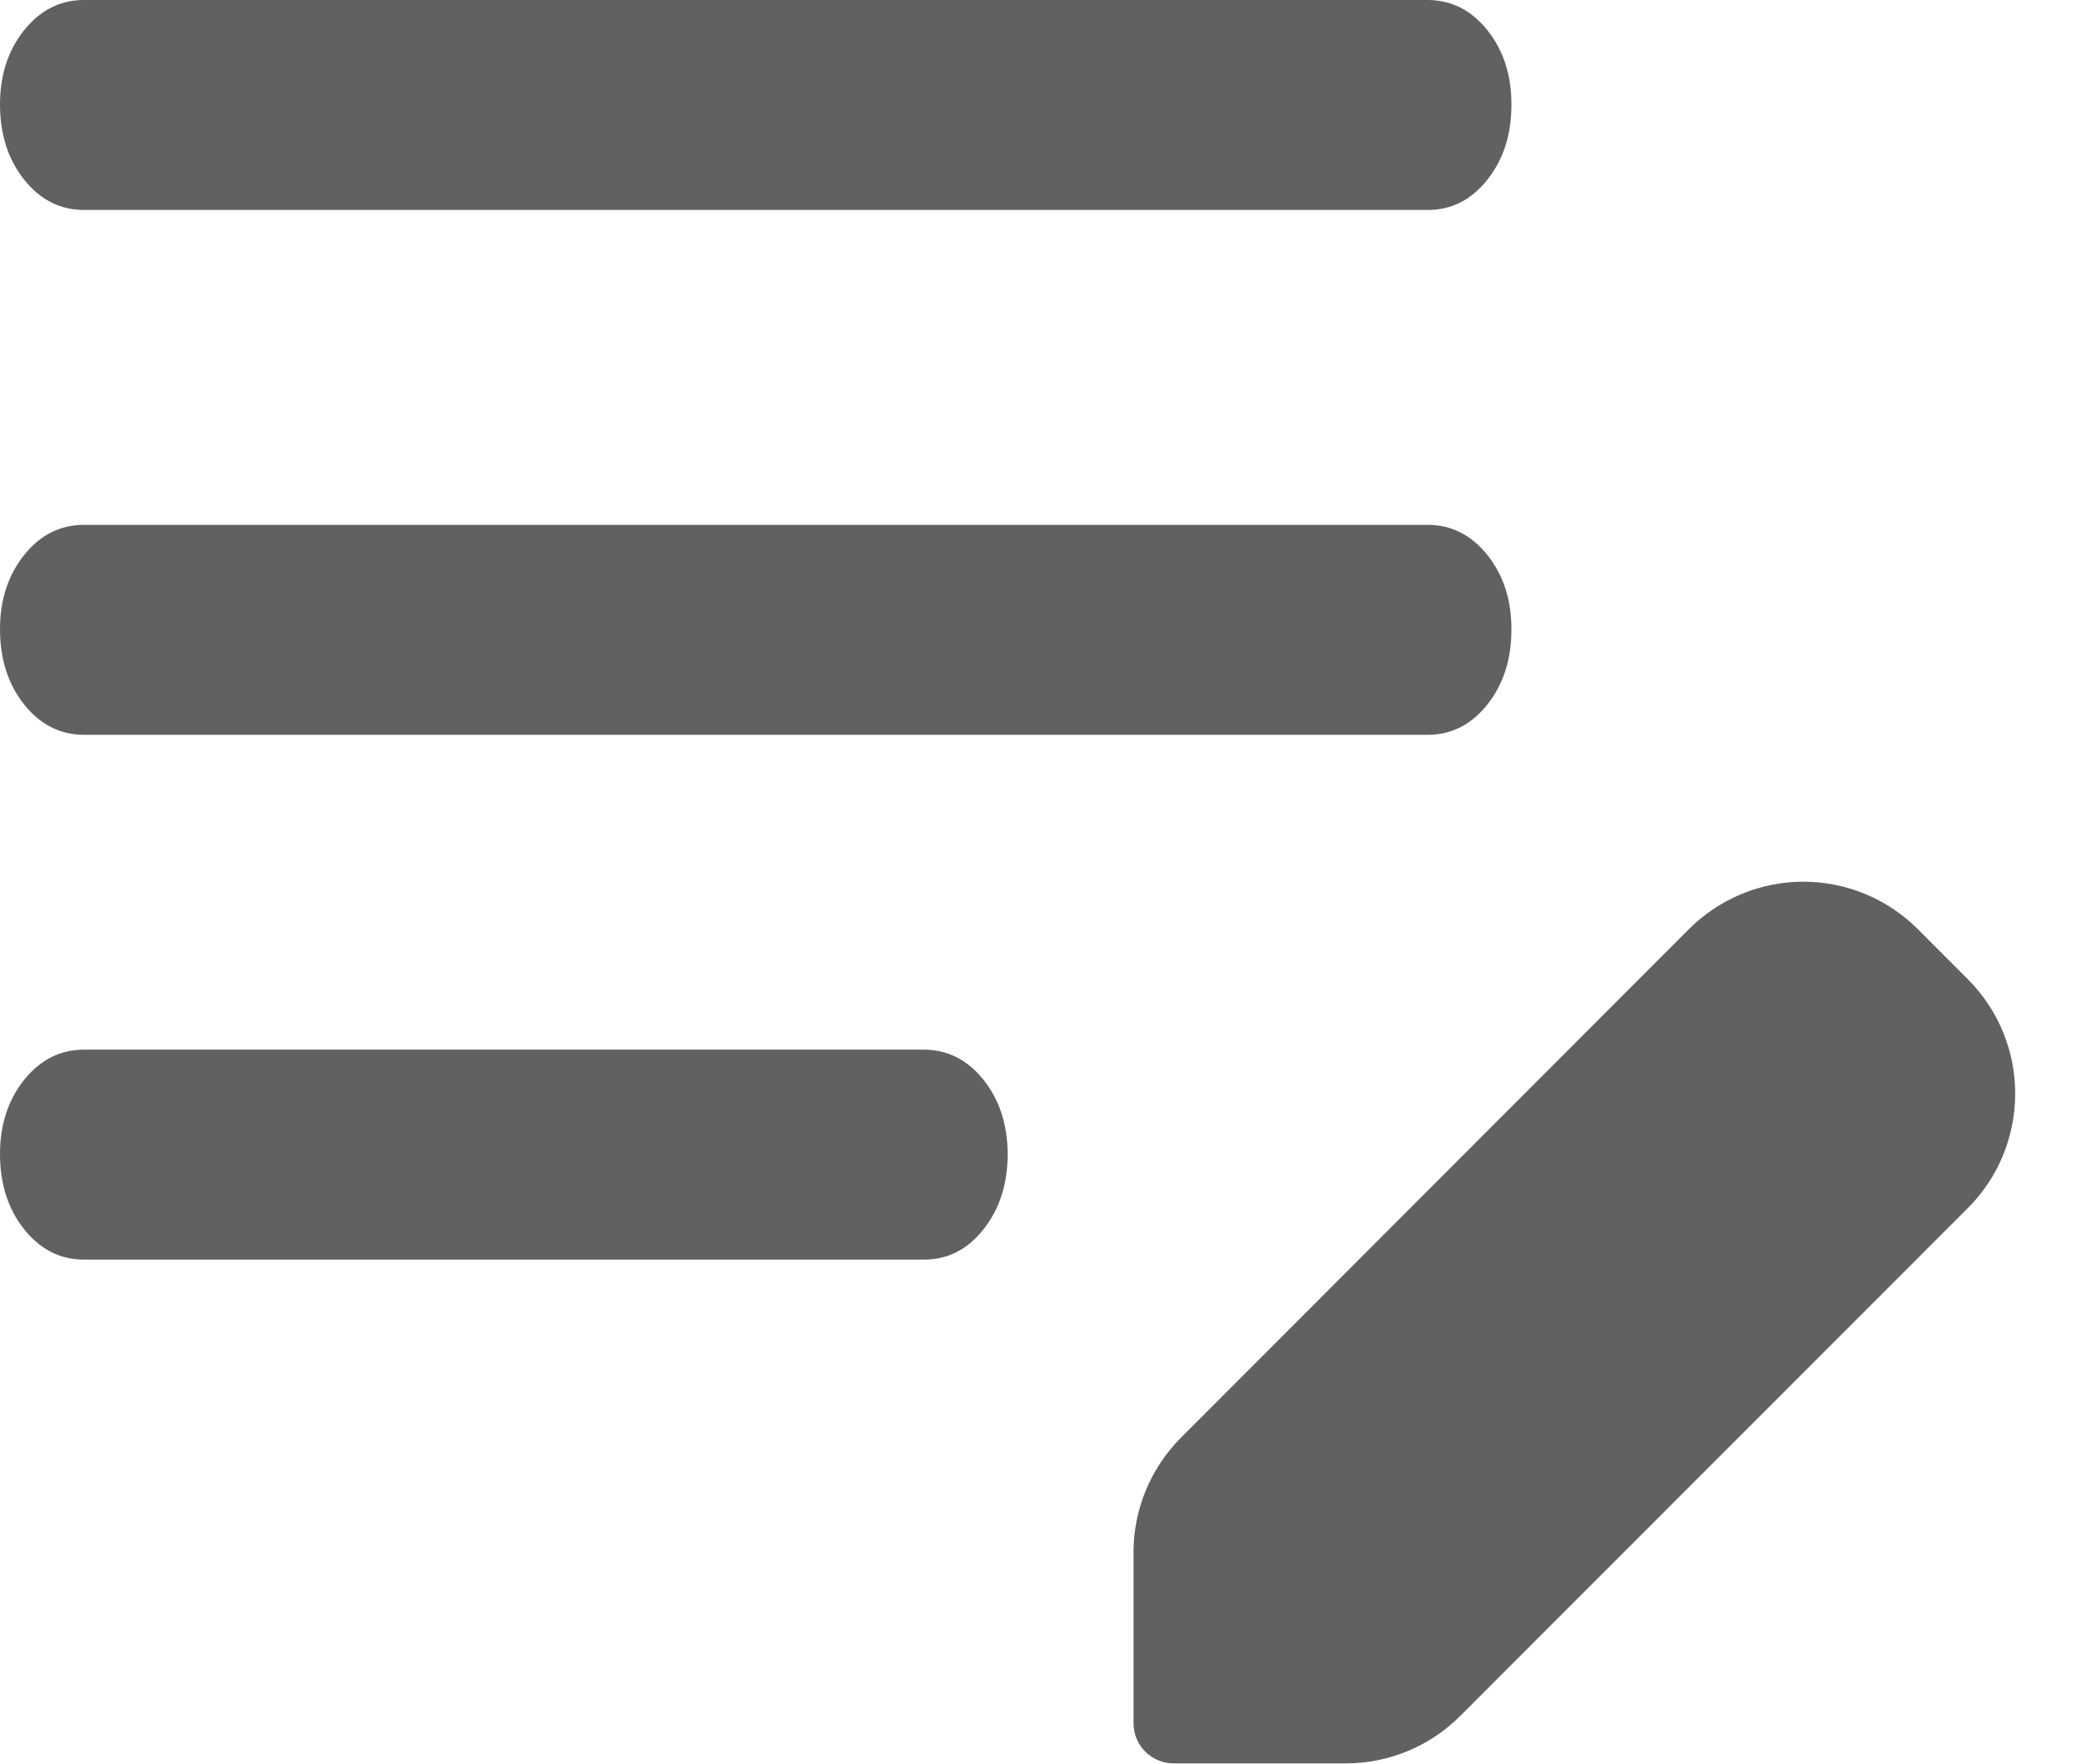
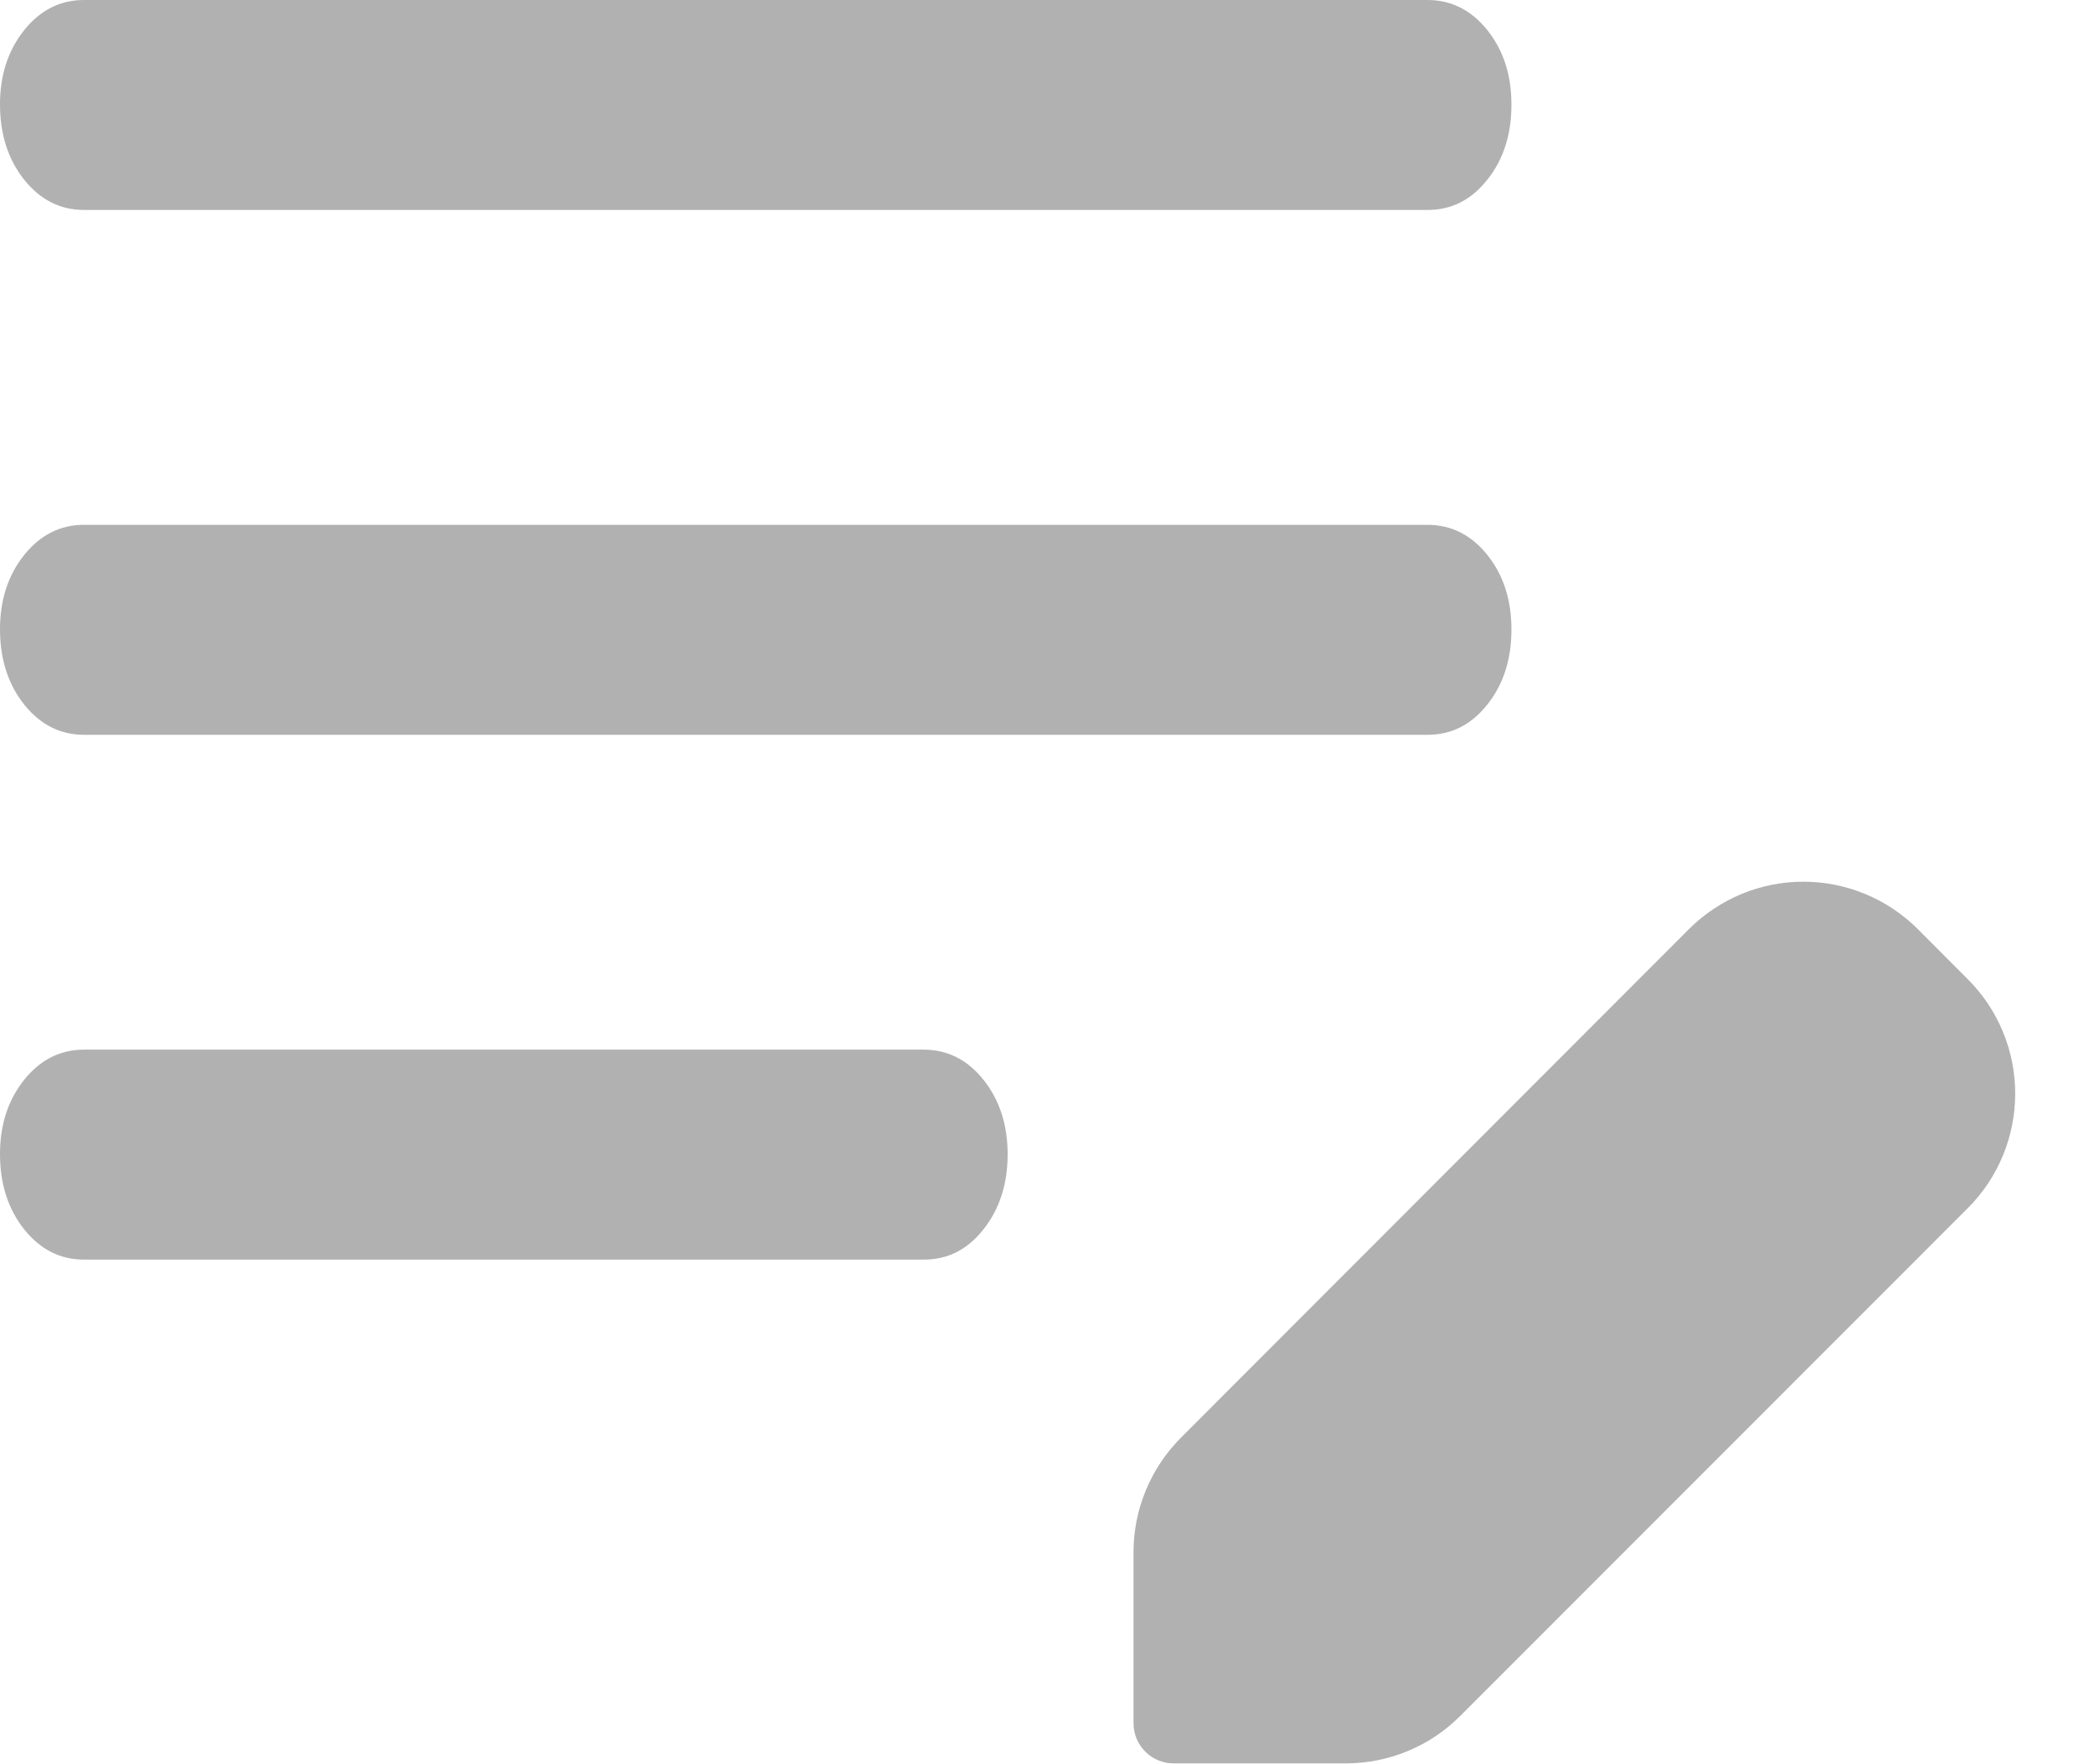
<svg xmlns="http://www.w3.org/2000/svg" width="19" height="16" viewBox="0 0 19 16" fill="none">
-   <path d="M0.762 11.429C0.546 11.429 0.365 11.337 0.219 11.154C0.074 10.971 0.001 10.745 2.62725e-06 10.476C-0.001 10.207 0.073 9.981 0.219 9.798C0.366 9.615 0.547 9.524 0.762 9.524H8.381C8.597 9.524 8.778 9.615 8.924 9.798C9.07 9.981 9.143 10.207 9.143 10.476C9.142 10.745 9.069 10.972 8.923 11.155C8.778 11.339 8.597 11.43 8.381 11.429H0.762ZM0.762 6.667C0.546 6.667 0.365 6.575 0.219 6.392C0.074 6.21 0.001 5.983 2.62725e-06 5.714C-0.001 5.445 0.073 5.219 0.219 5.036C0.366 4.853 0.547 4.762 0.762 4.762H12.952C13.168 4.762 13.349 4.853 13.496 5.036C13.642 5.219 13.715 5.445 13.714 5.714C13.714 5.983 13.641 6.21 13.495 6.393C13.349 6.577 13.168 6.668 12.952 6.667H0.762ZM0.762 1.905C0.546 1.905 0.365 1.813 0.219 1.63C0.074 1.448 0.001 1.222 2.62725e-06 0.952C-0.001 0.683 0.073 0.457 0.219 0.274C0.366 0.091 0.547 0 0.762 0H12.952C13.168 0 13.349 0.091 13.496 0.274C13.642 0.457 13.715 0.683 13.714 0.952C13.714 1.222 13.641 1.448 13.495 1.631C13.349 1.815 13.168 1.906 12.952 1.905H0.762Z" fill="#616161" />
-   <path d="M17.401 8.43C17.265 8.294 17.103 8.186 16.925 8.112C16.747 8.038 16.555 8 16.363 8C16.17 8 15.979 8.038 15.801 8.112C15.623 8.186 15.461 8.294 15.324 8.431L10.714 13.046C10.44 13.322 10.285 13.695 10.285 14.083V15.636C10.285 15.837 10.448 16 10.649 16H12.212C12.601 16 12.975 15.845 13.249 15.57L17.856 10.961C18.131 10.686 18.285 10.312 18.285 9.923C18.285 9.534 18.131 9.161 17.856 8.886L17.401 8.43Z" fill="#616161" />
+   <path d="M0.762 11.429C0.546 11.429 0.365 11.337 0.219 11.154C0.074 10.971 0.001 10.745 2.62725e-06 10.476C-0.001 10.207 0.073 9.981 0.219 9.798C0.366 9.615 0.547 9.524 0.762 9.524H8.381C8.597 9.524 8.778 9.615 8.924 9.798C9.07 9.981 9.143 10.207 9.143 10.476C9.142 10.745 9.069 10.972 8.923 11.155C8.778 11.339 8.597 11.43 8.381 11.429H0.762ZM0.762 6.667C0.546 6.667 0.365 6.575 0.219 6.392C0.074 6.21 0.001 5.983 2.62725e-06 5.714C-0.001 5.445 0.073 5.219 0.219 5.036C0.366 4.853 0.547 4.762 0.762 4.762H12.952C13.168 4.762 13.349 4.853 13.496 5.036C13.642 5.219 13.715 5.445 13.714 5.714C13.714 5.983 13.641 6.21 13.495 6.393C13.349 6.577 13.168 6.668 12.952 6.667H0.762ZM0.762 1.905C0.546 1.905 0.365 1.813 0.219 1.63C0.074 1.448 0.001 1.222 2.62725e-06 0.952C-0.001 0.683 0.073 0.457 0.219 0.274C0.366 0.091 0.547 0 0.762 0H12.952C13.168 0 13.349 0.091 13.496 0.274C13.642 0.457 13.715 0.683 13.714 0.952C13.714 1.222 13.641 1.448 13.495 1.631C13.349 1.815 13.168 1.906 12.952 1.905H0.762Z" fill="#B1B1B1" />
+   <path d="M17.401 8.43C17.265 8.294 17.103 8.186 16.925 8.112C16.747 8.038 16.555 8 16.363 8C16.17 8 15.979 8.038 15.801 8.112C15.623 8.186 15.461 8.294 15.324 8.431L10.714 13.046C10.44 13.322 10.285 13.695 10.285 14.083V15.636C10.285 15.837 10.448 16 10.649 16H12.212C12.601 16 12.975 15.845 13.249 15.57L17.856 10.961C18.131 10.686 18.285 10.312 18.285 9.923C18.285 9.534 18.131 9.161 17.856 8.886L17.401 8.43Z" fill="#B1B1B1" />
</svg>
